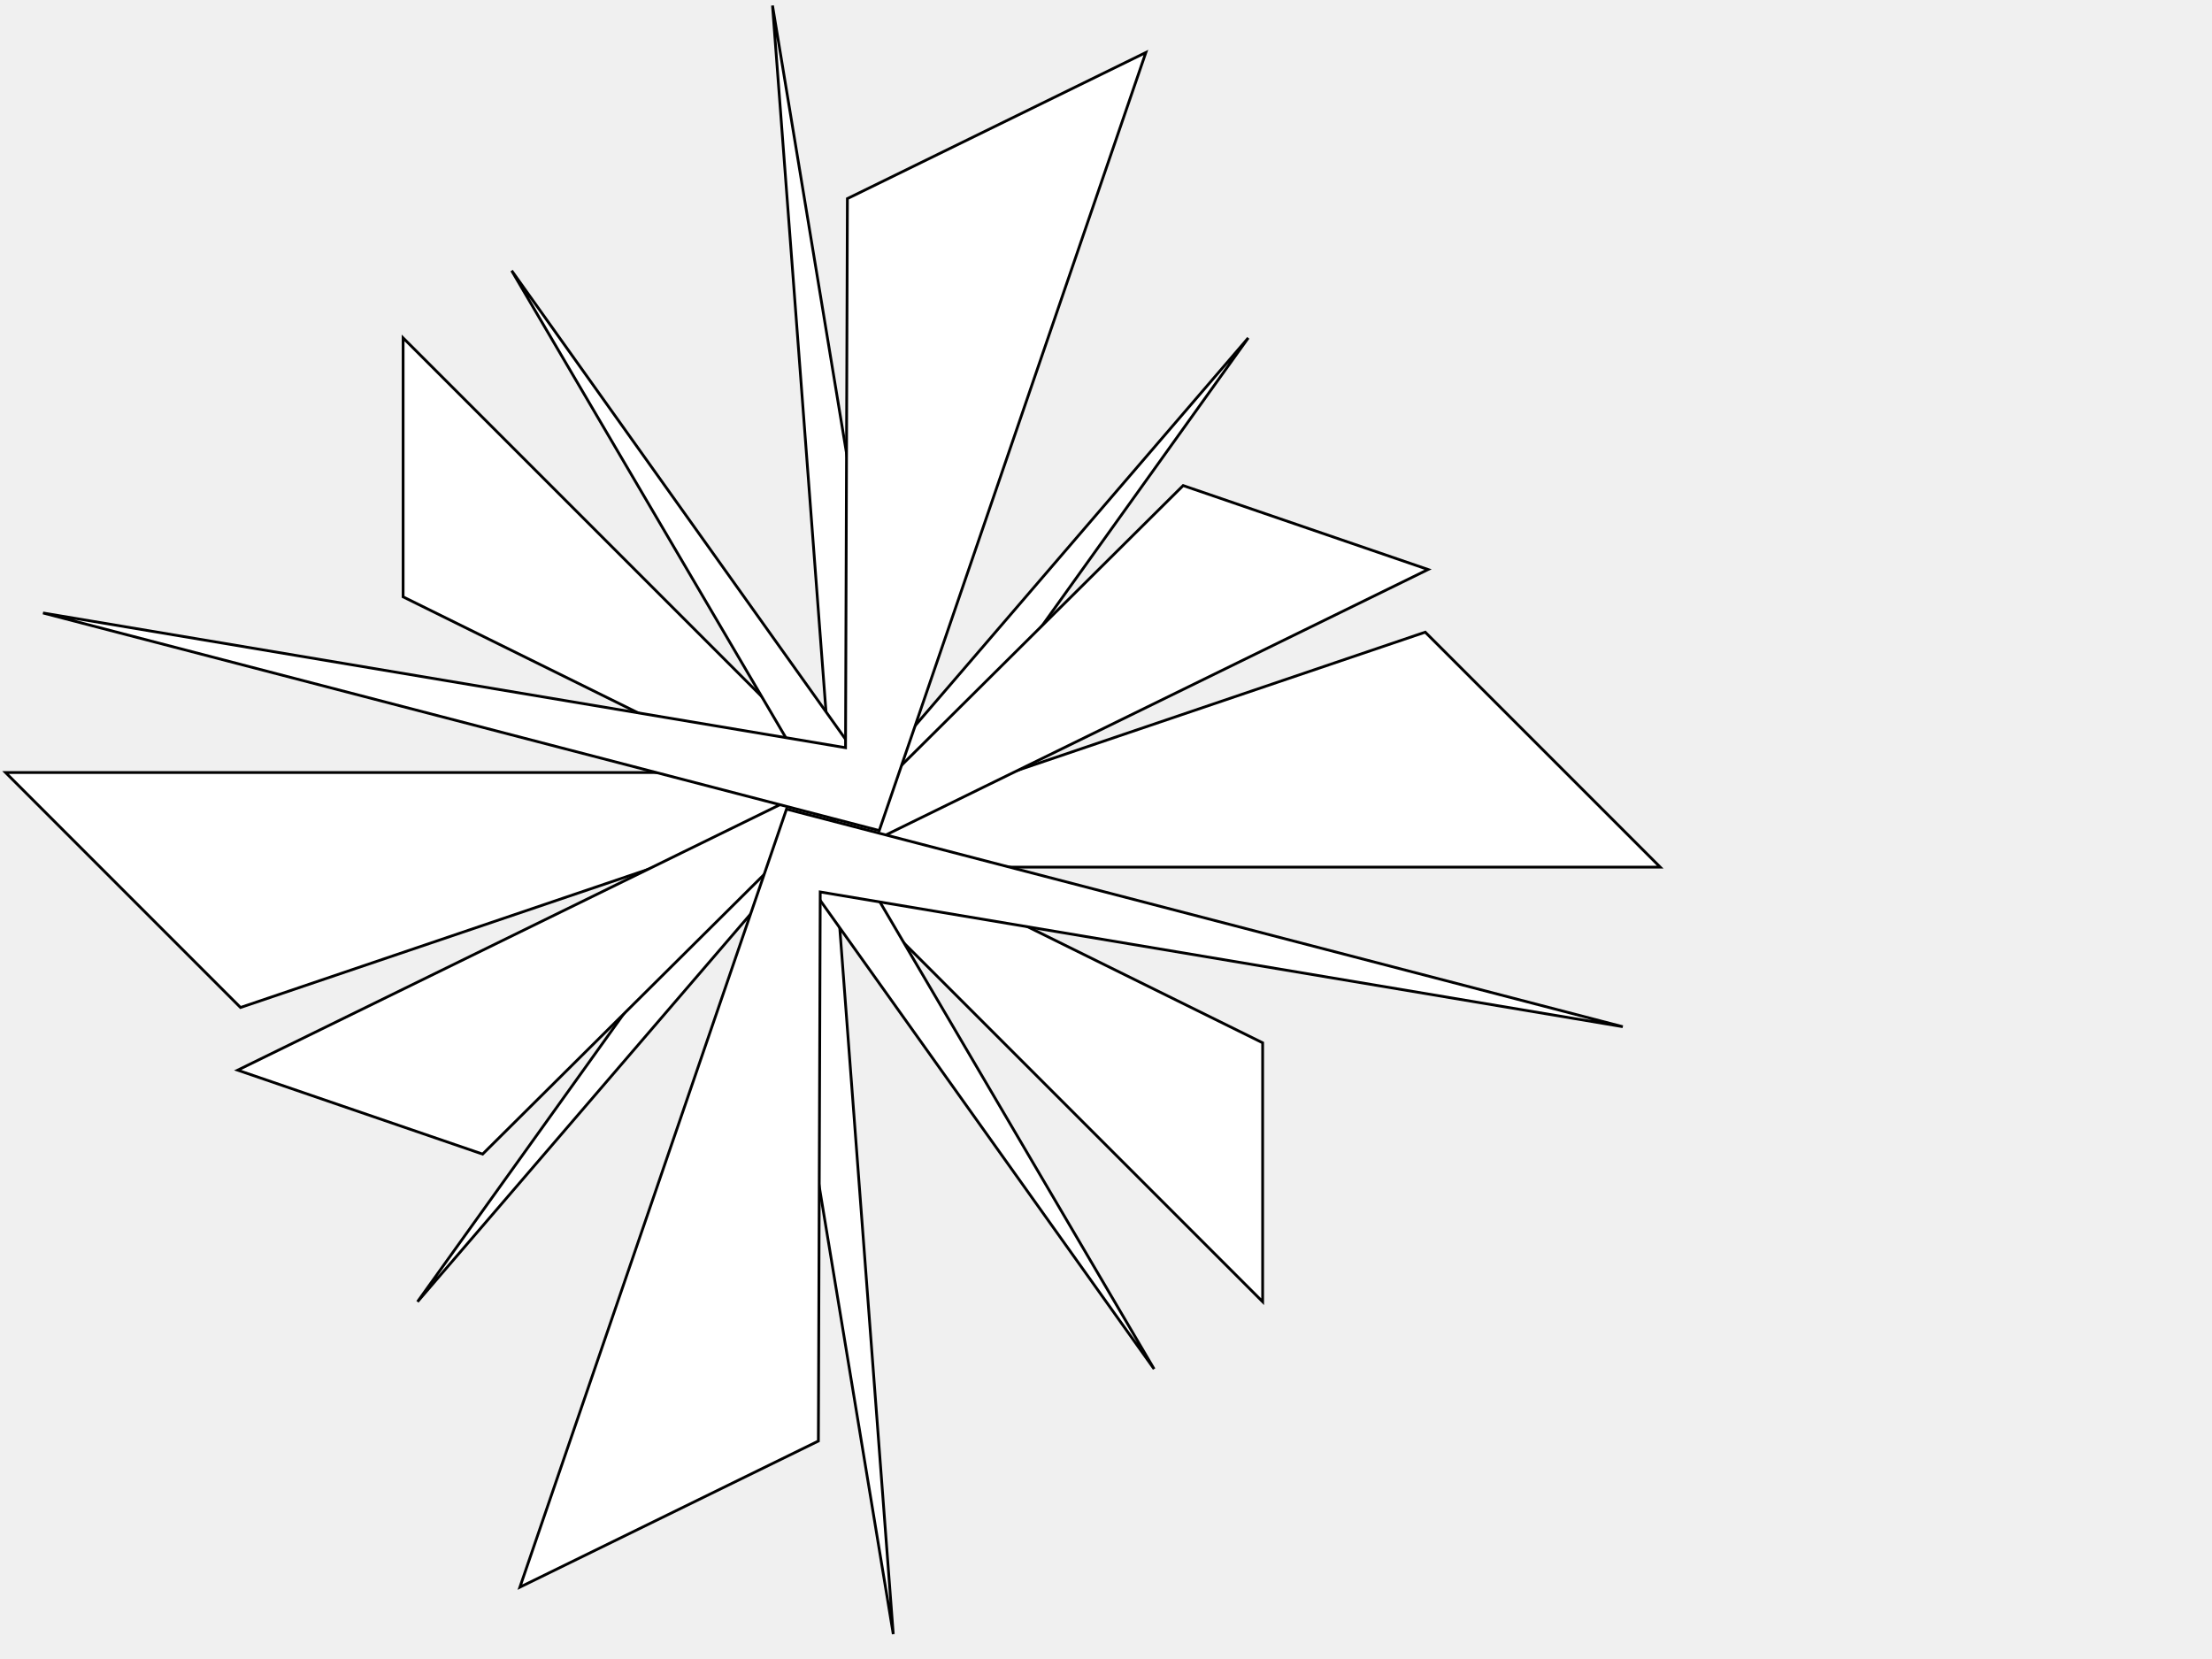
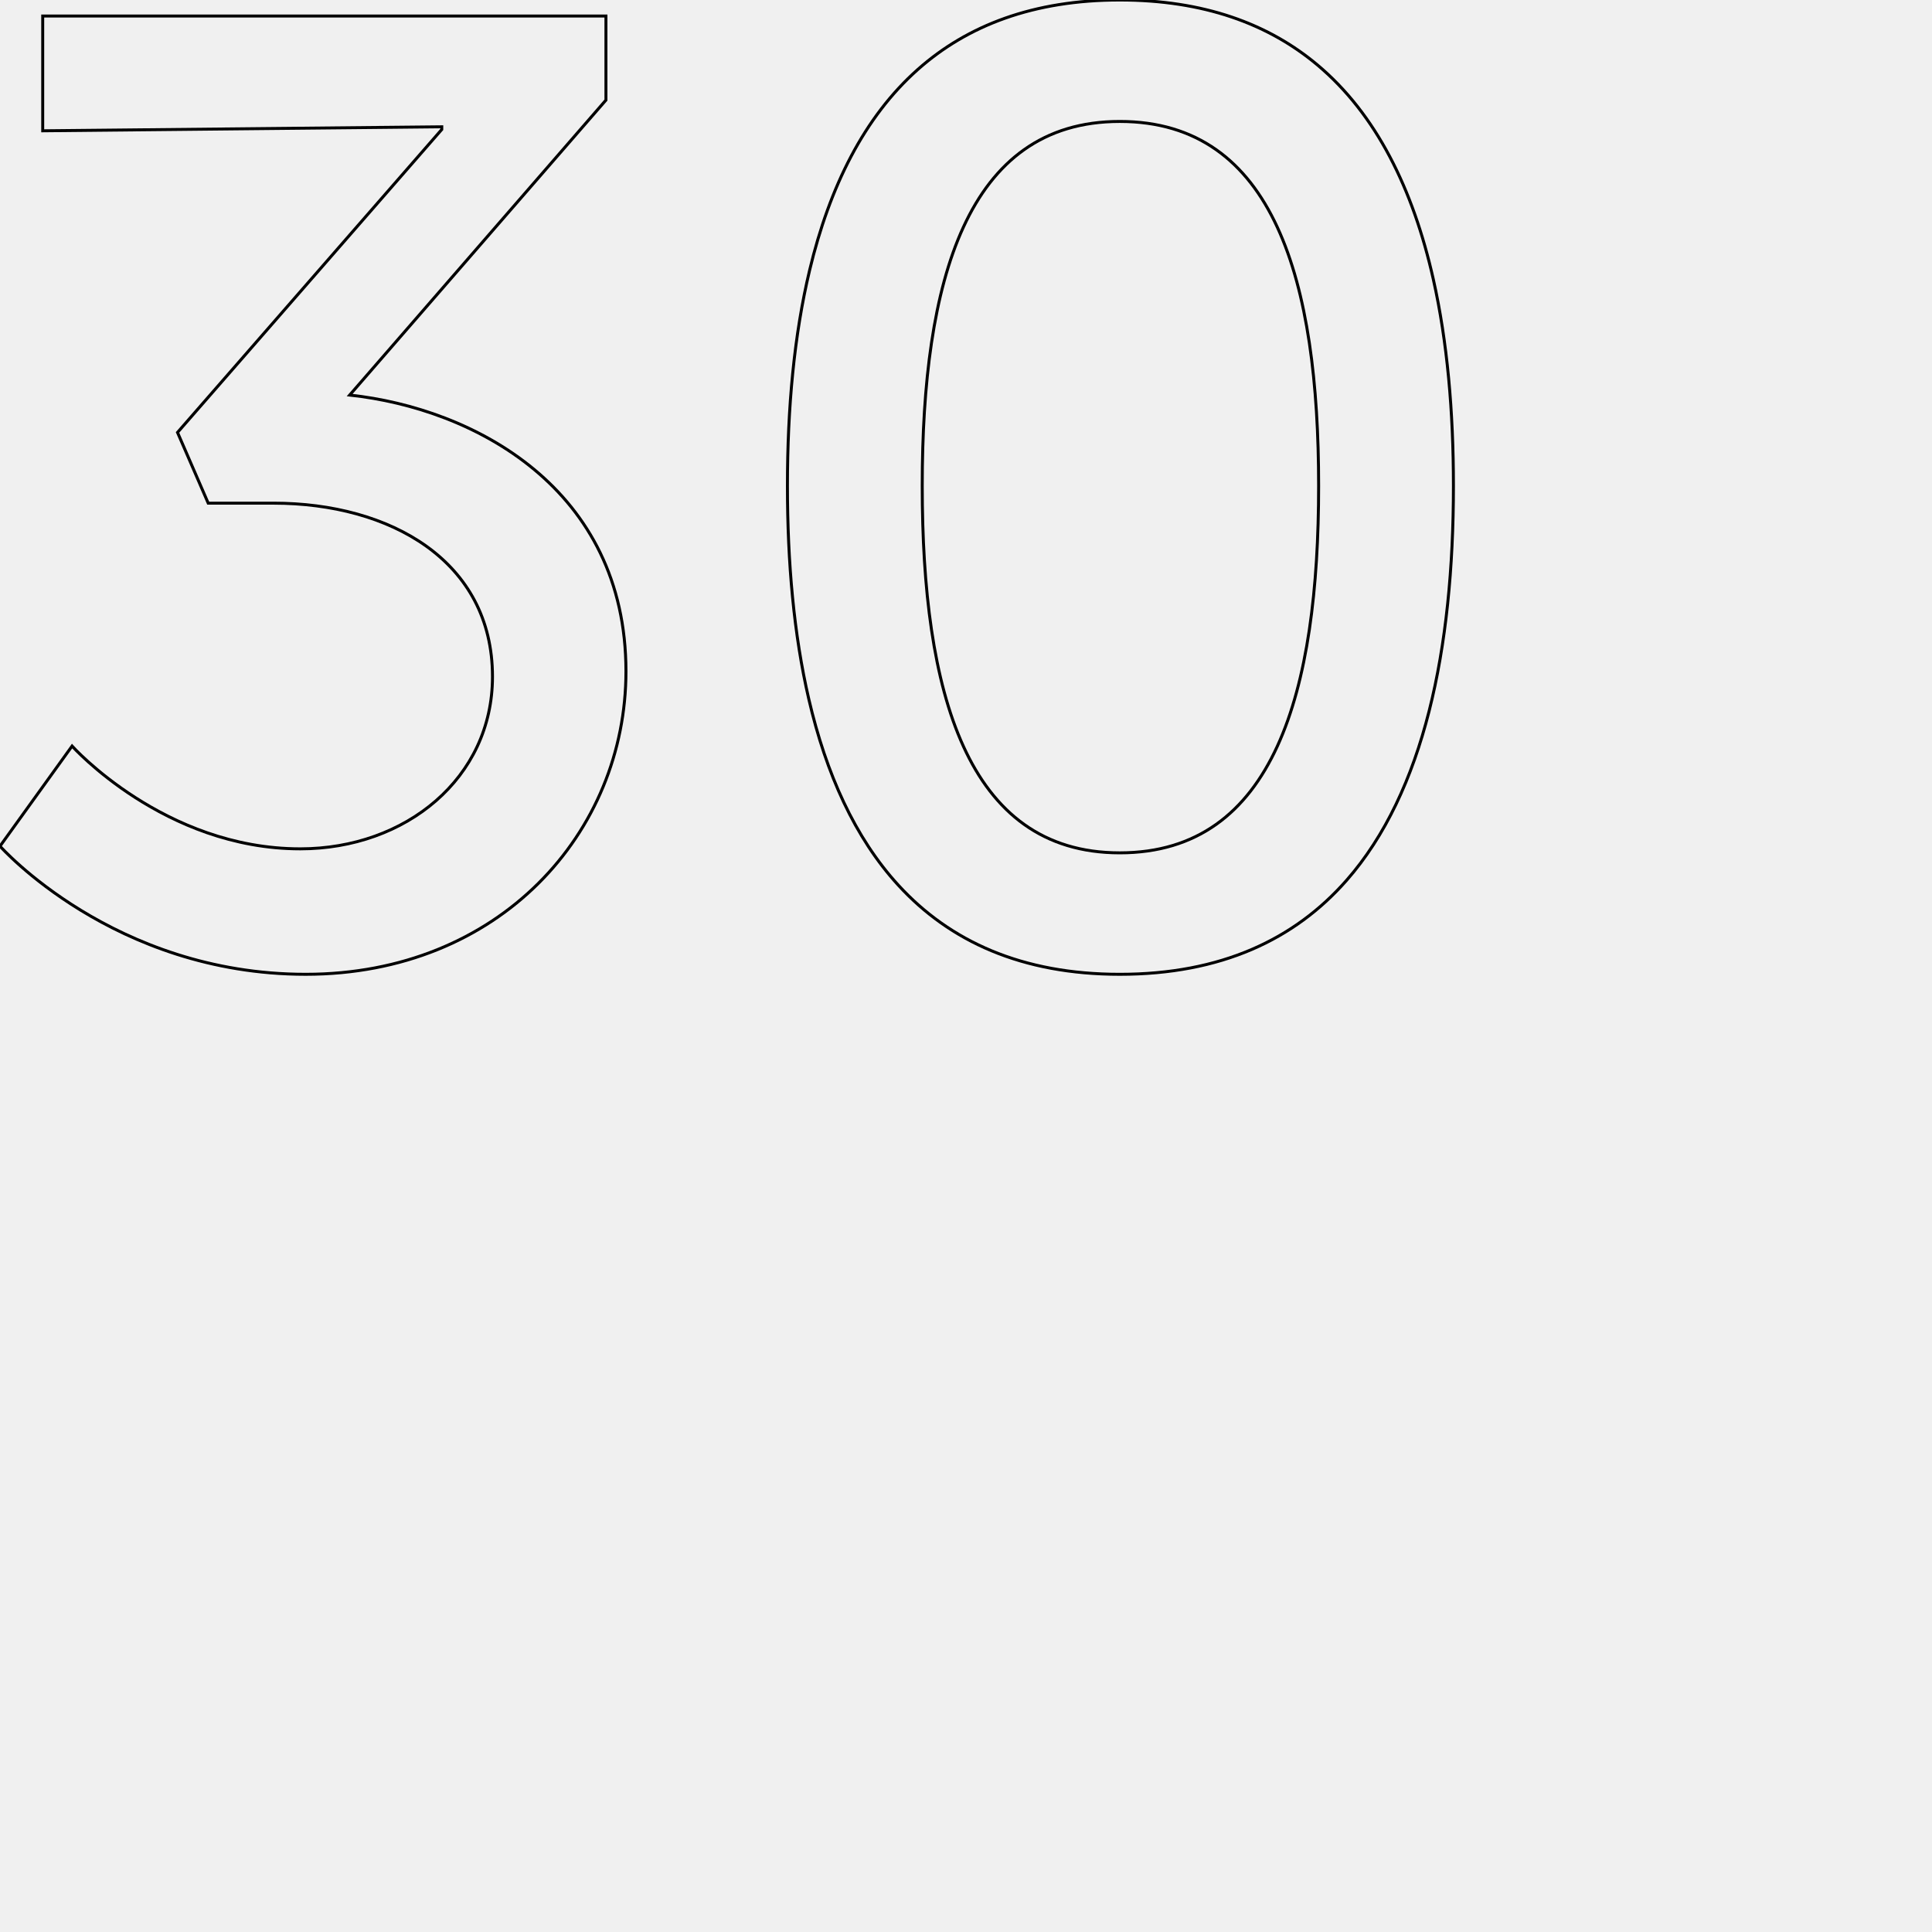
- <svg xmlns="http://www.w3.org/2000/svg" version="1.1" id="Layer_1" x="0px" y="0px" width="800px" height="600px" viewBox="0 0 800 600" enable-background="new 0 0 800 600" xml:space="preserve">
-   <polygon fill="#FFFFFF" stroke="#000000" stroke-miterlimit="10" points="451.451,122.212 292.769,306.907 456.652,470.792   456.652,377.144 317.915,308.642 " />
-   <polygon fill="#FFFFFF" stroke="#000000" stroke-miterlimit="10" points="150.996,470.792 309.678,286.097 145.793,122.212   145.793,215.86 284.531,284.362 " />
-   <polygon fill="#FFFFFF" stroke="#000000" stroke-miterlimit="10" points="279.386,2 302.994,313.617 600.445,313.617   515.46,228.631 327.388,292.371 " />
-   <polygon fill="#FFFFFF" stroke="#000000" stroke-miterlimit="10" points="323.06,591.004 299.453,279.387 2,279.387 86.986,364.373   275.059,300.633 " />
-   <polygon fill="#FFFFFF" stroke="#000000" stroke-miterlimit="10" points="185.047,97.886 308.326,307.872 516.487,205.968   427.897,175.609 318.119,284.646 " />
-   <polygon fill="#FFFFFF" stroke="#000000" stroke-miterlimit="10" points="417.398,495.118 294.12,285.131 85.958,387.036   174.549,417.396 284.328,308.356 " />
-   <polygon fill="#FFFFFF" stroke="#000000" stroke-miterlimit="10" points="15.547,221.687 317.988,300.376 414.418,18.988   306.47,71.832 305.798,270.411 " />
-   <polygon fill="#FFFFFF" stroke="#000000" stroke-miterlimit="10" points="586.898,371.317 284.458,292.628 188.029,574.017   295.977,521.171 296.648,322.593 " />
+ <svg xmlns="http://www.w3.org/2000/svg" version="1.1" id="Capa_1" x="0px" y="0px" width="650.471px" height="650.472px" viewBox="0 0 650.471 650.472" enable-background="new 0 0 650.471 650.472" xml:space="preserve">
+   <g>
+     <path fill="none" stroke="#000000" d="M24.265,251.19c0,0,7.751,8.65,21.232,17.3c13.48,8.65,32.69,17.3,55.607,17.3   c17.75,0,33.926-5.954,45.666-16.176c11.74-10.223,19.042-24.714,19.042-41.79c0-19.547-8.65-34.151-22.187-43.869   c-13.537-9.718-31.96-14.548-51.506-14.548H81.109H70.1l-5.167-11.908l-5.167-11.908l44.486-51.001l44.486-51.001v-0.449V42.69   l-67.179,0.674l-67.179,0.674V24.715V5.392h94.814h94.814v14.155v14.155l-43.138,49.654l-43.138,49.654   c20.895,2.247,44.149,10.111,62.18,25.108c18.031,14.998,30.837,37.128,30.837,67.909c0,27.186-10.672,52.687-29.489,71.392   c-18.817,18.704-45.778,30.612-78.356,30.612c-32.354,0-58.08-10.785-75.717-21.569C9.549,295.677,0,284.892,0,284.892   l12.132-16.851L24.265,251.19z" />
+     <path fill="none" stroke="#000000" d="M265.116,163.565c0-26.187,2.259-50.818,7.479-72.628   c6.726-28.106,18.369-51.529,36.43-67.562C325.769,8.511,348.029,0,377.005,0c28.101,0,49.903,7.92,66.502,21.824   c19.835,16.616,32.233,41.777,39.06,72.177c4.726,21.043,6.778,44.598,6.778,69.565c0,27.458-2.459,53.223-8.188,75.846   c-5.729,22.623-14.725,42.103-27.799,56.991c-17.499,19.928-42.304,31.63-76.354,31.63c-32.947,0-57.216-11.074-74.562-30.021   c-14.597-15.944-24.292-37.465-30.136-62.655C267.292,213.729,265.116,189.396,265.116,163.565z M443.96,163.565   c0-68.751-14.83-122.674-66.955-122.674c-51.676,0-66.504,53.922-66.504,122.674c0,69.201,14.828,123.573,66.504,123.573   C429.13,287.139,443.96,232.767,443.96,163.565z" />
+   </g>
</svg>
